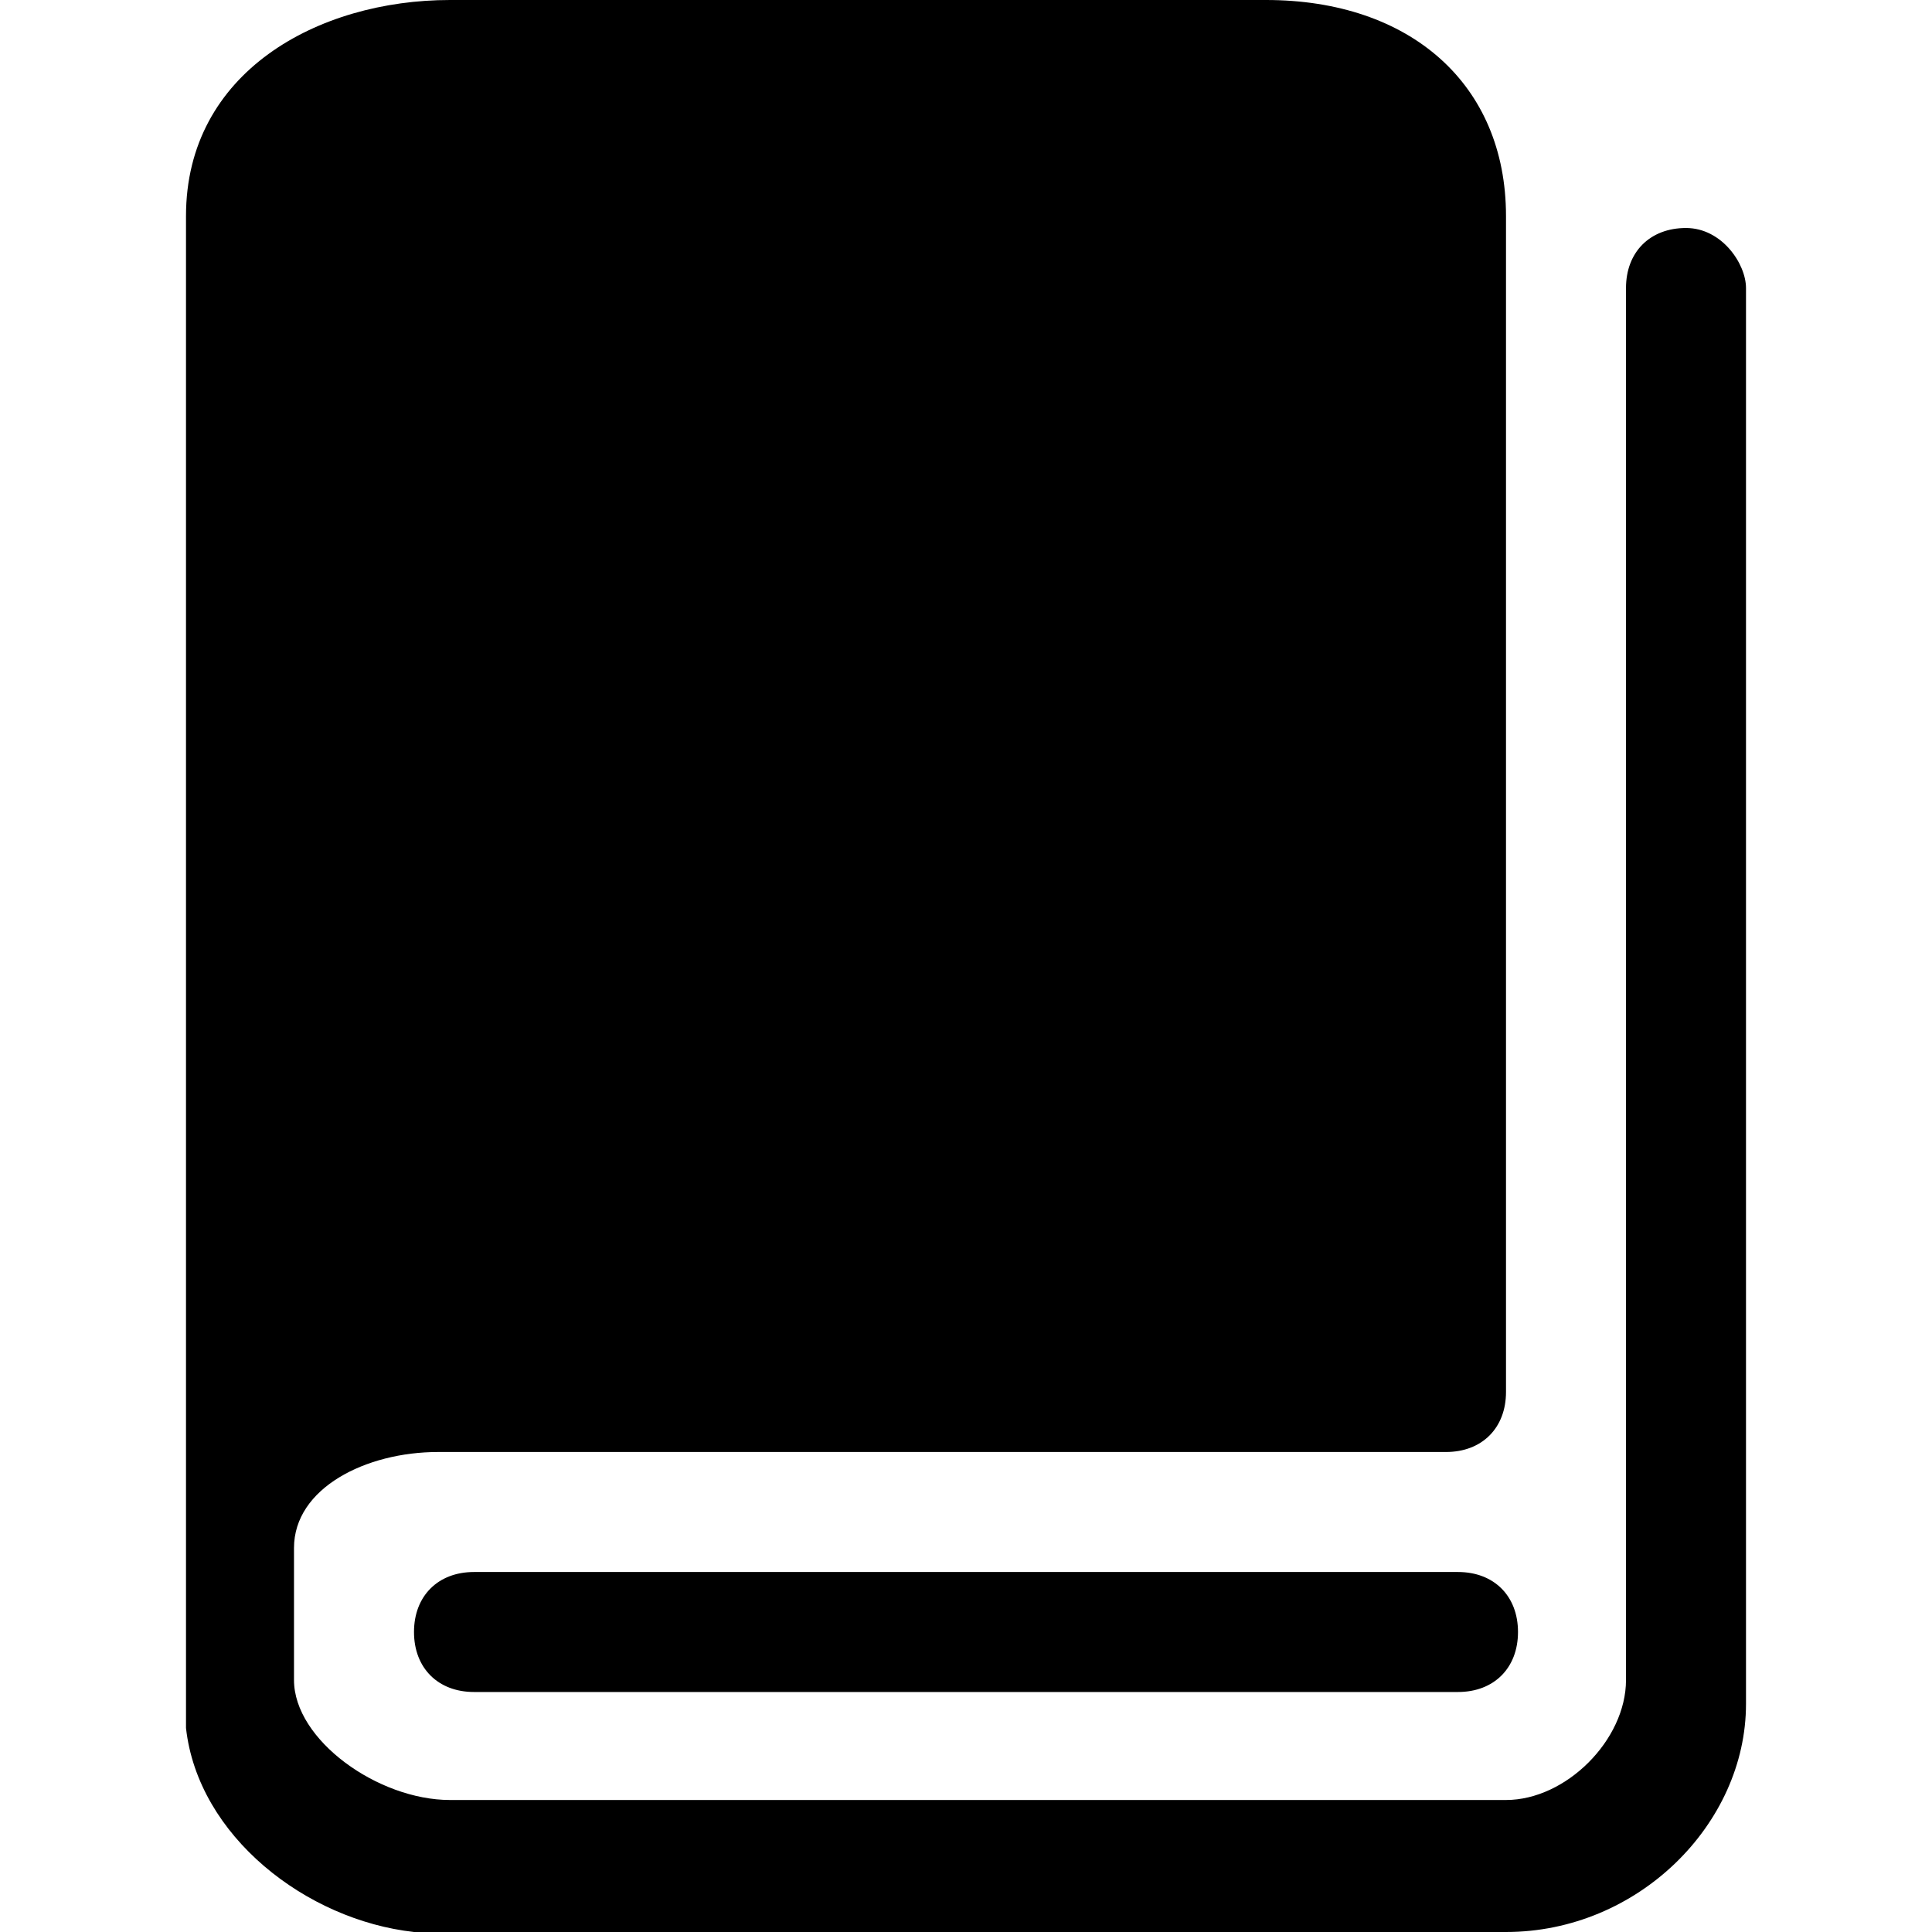
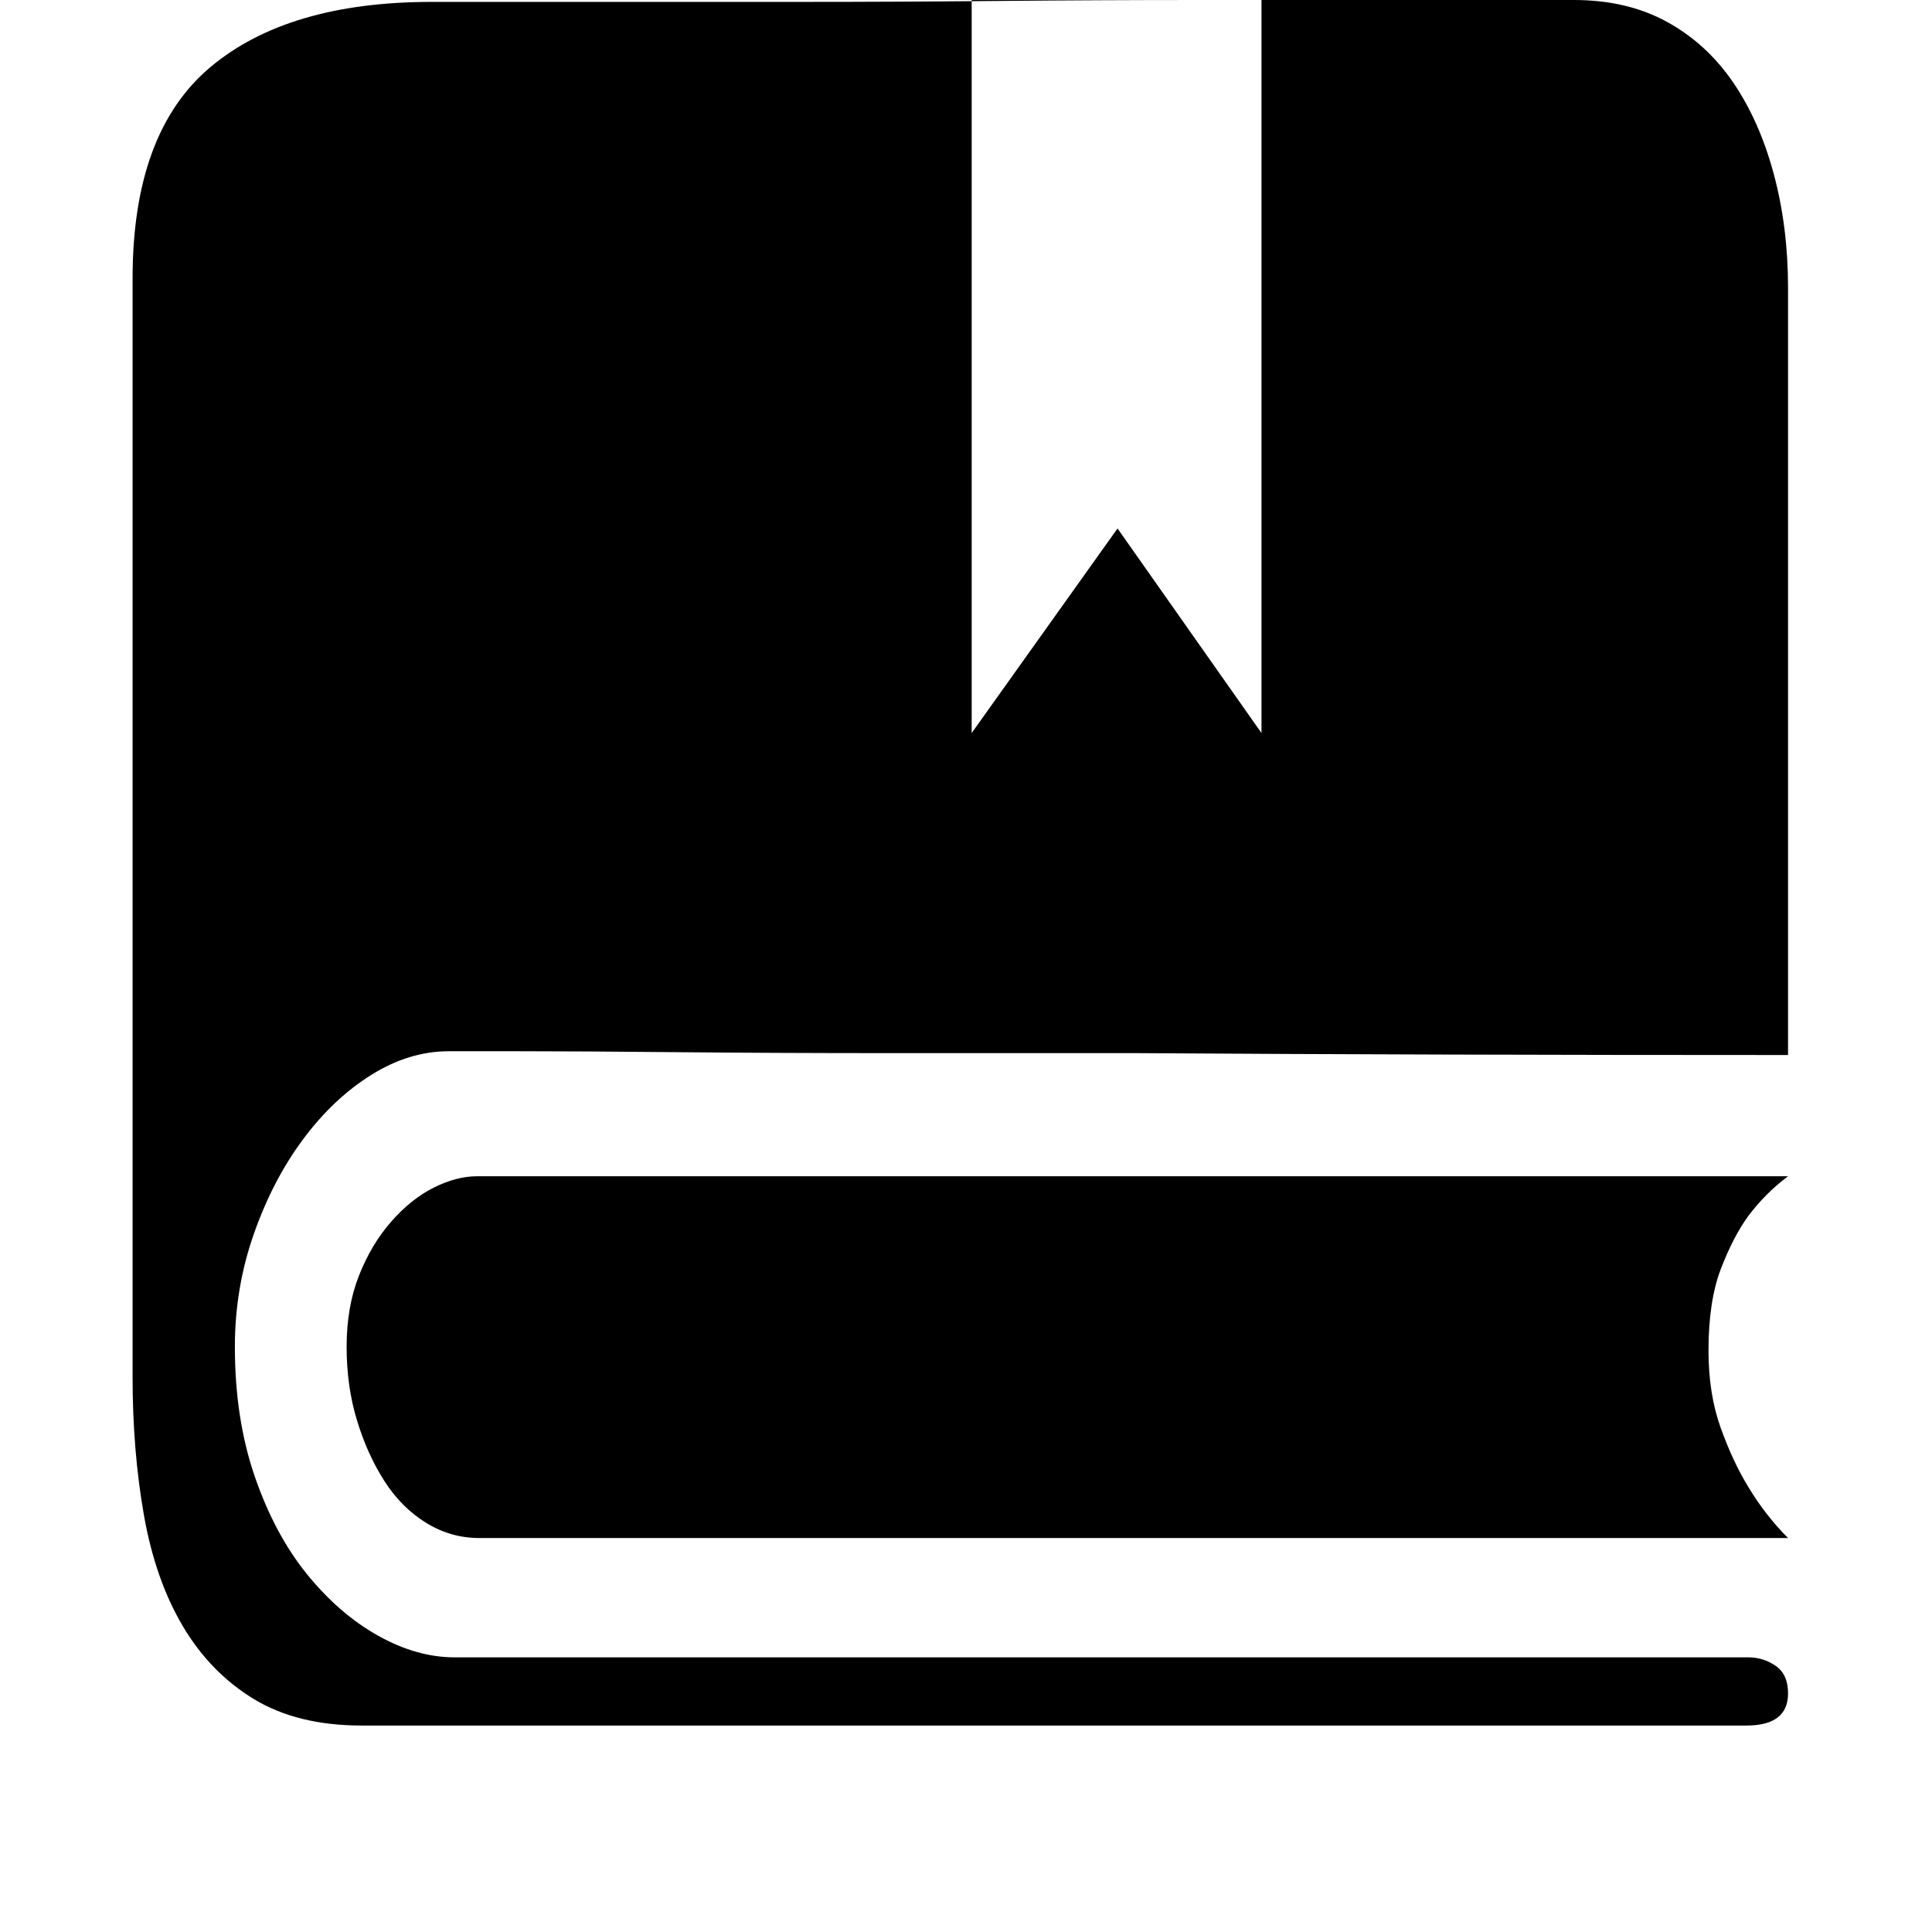
- <svg xmlns="http://www.w3.org/2000/svg" t="1649080864431" class="icon" viewBox="0 0 1024 1024" version="1.1" p-id="2953" width="200" height="200">
+ <svg xmlns="http://www.w3.org/2000/svg" t="1649745194153" class="icon" viewBox="0 0 1024 1024" version="1.1" p-id="4734" width="200" height="200">
  <defs>
-     <style type="text/css" />
+     <style type="text/css">@font-face { font-family: feedback-iconfont; src: url("//at.alicdn.com/t/font_1031158_u69w8yhxdu.woff2?t=1630033759944") format("woff2"), url("//at.alicdn.com/t/font_1031158_u69w8yhxdu.woff?t=1630033759944") format("woff"), url("//at.alicdn.com/t/font_1031158_u69w8yhxdu.ttf?t=1630033759944") format("truetype"); }
+ </style>
  </defs>
-   <path d="M893.615 120.845c-19.081 0-31.801 12.72-31.801 31.801l0 737.789c0 31.801-31.801 63.602-63.602 63.602L238.509 954.037c-38.161 0-82.683-31.801-82.683-63.602l0-69.963c0-31.801 38.161-50.882 76.323-50.882l534.261 0c19.081 0 31.801-12.72 31.801-31.801L798.211 114.484c0-69.963-50.882-114.484-127.205-114.484L238.509 0C168.547 0 98.584 38.161 98.584 114.484l0 782.311c0 0 0 0 0 6.36 0 6.36 0 6.36 0 12.72 6.36 57.242 63.602 101.764 120.845 108.124 0 0 6.36 0 6.36 0 0 0 0 0 6.36 0l566.062 0c69.963 0 127.205-57.242 127.205-120.845L925.416 152.646C925.416 139.925 912.696 120.845 893.615 120.845zM772.77 833.193 251.23 833.193c-19.081 0-31.801 12.72-31.801 31.801s12.72 31.801 31.801 31.801l521.54 0c19.081 0 31.801-12.72 31.801-31.801S791.851 833.193 772.77 833.193z" p-id="2954" />
+   <path d="M947.702 623.435l-694.714 0q-11.043 0-23.09 6.024t-22.588 18.071-17.067 28.612-6.525 37.647 5.522 39.153 14.557 32.125 22.086 22.086 28.11 8.031l693.71 0q-12.047-12.047-21.082-27.106-8.031-13.051-14.557-31.122t-6.525-41.161q0-26.102 6.525-43.169t14.557-28.11q9.035-12.047 21.082-21.082zM947.702 897.506q0 17.067-22.086 17.067l-733.867 0q-34.133 0-57.224-14.055t-37.647-38.651-20.58-58.729-6.024-73.286l0-582.275q0-77.302 41.161-111.937t117.459-34.635l34.133 0 68.267 0 93.365 0q51.2 0 104.91-0.502t104.91-0.502l94.369 0 70.275 0 35.137 0q28.11 0 49.192 11.545t35.137 32.125 21.584 48.69 7.529 60.235l0 406.588q-191.749 0-345.349-1.004l-128.502 0q-64.251 0-114.949-0.502t-83.827-0.502l-37.145 0q-21.082 0-41.161 12.549t-36.141 34.133-26.102 50.196-10.039 59.733q0 38.149 10.541 68.769t27.608 51.702 37.647 32.627 40.659 11.545l685.678 0q8.031 0 14.557 4.518t6.525 14.557zM515.012 0l0 388.518 77.302-108.424 76.298 108.424 0-388.518-153.6 0z" p-id="4735" />
</svg>
